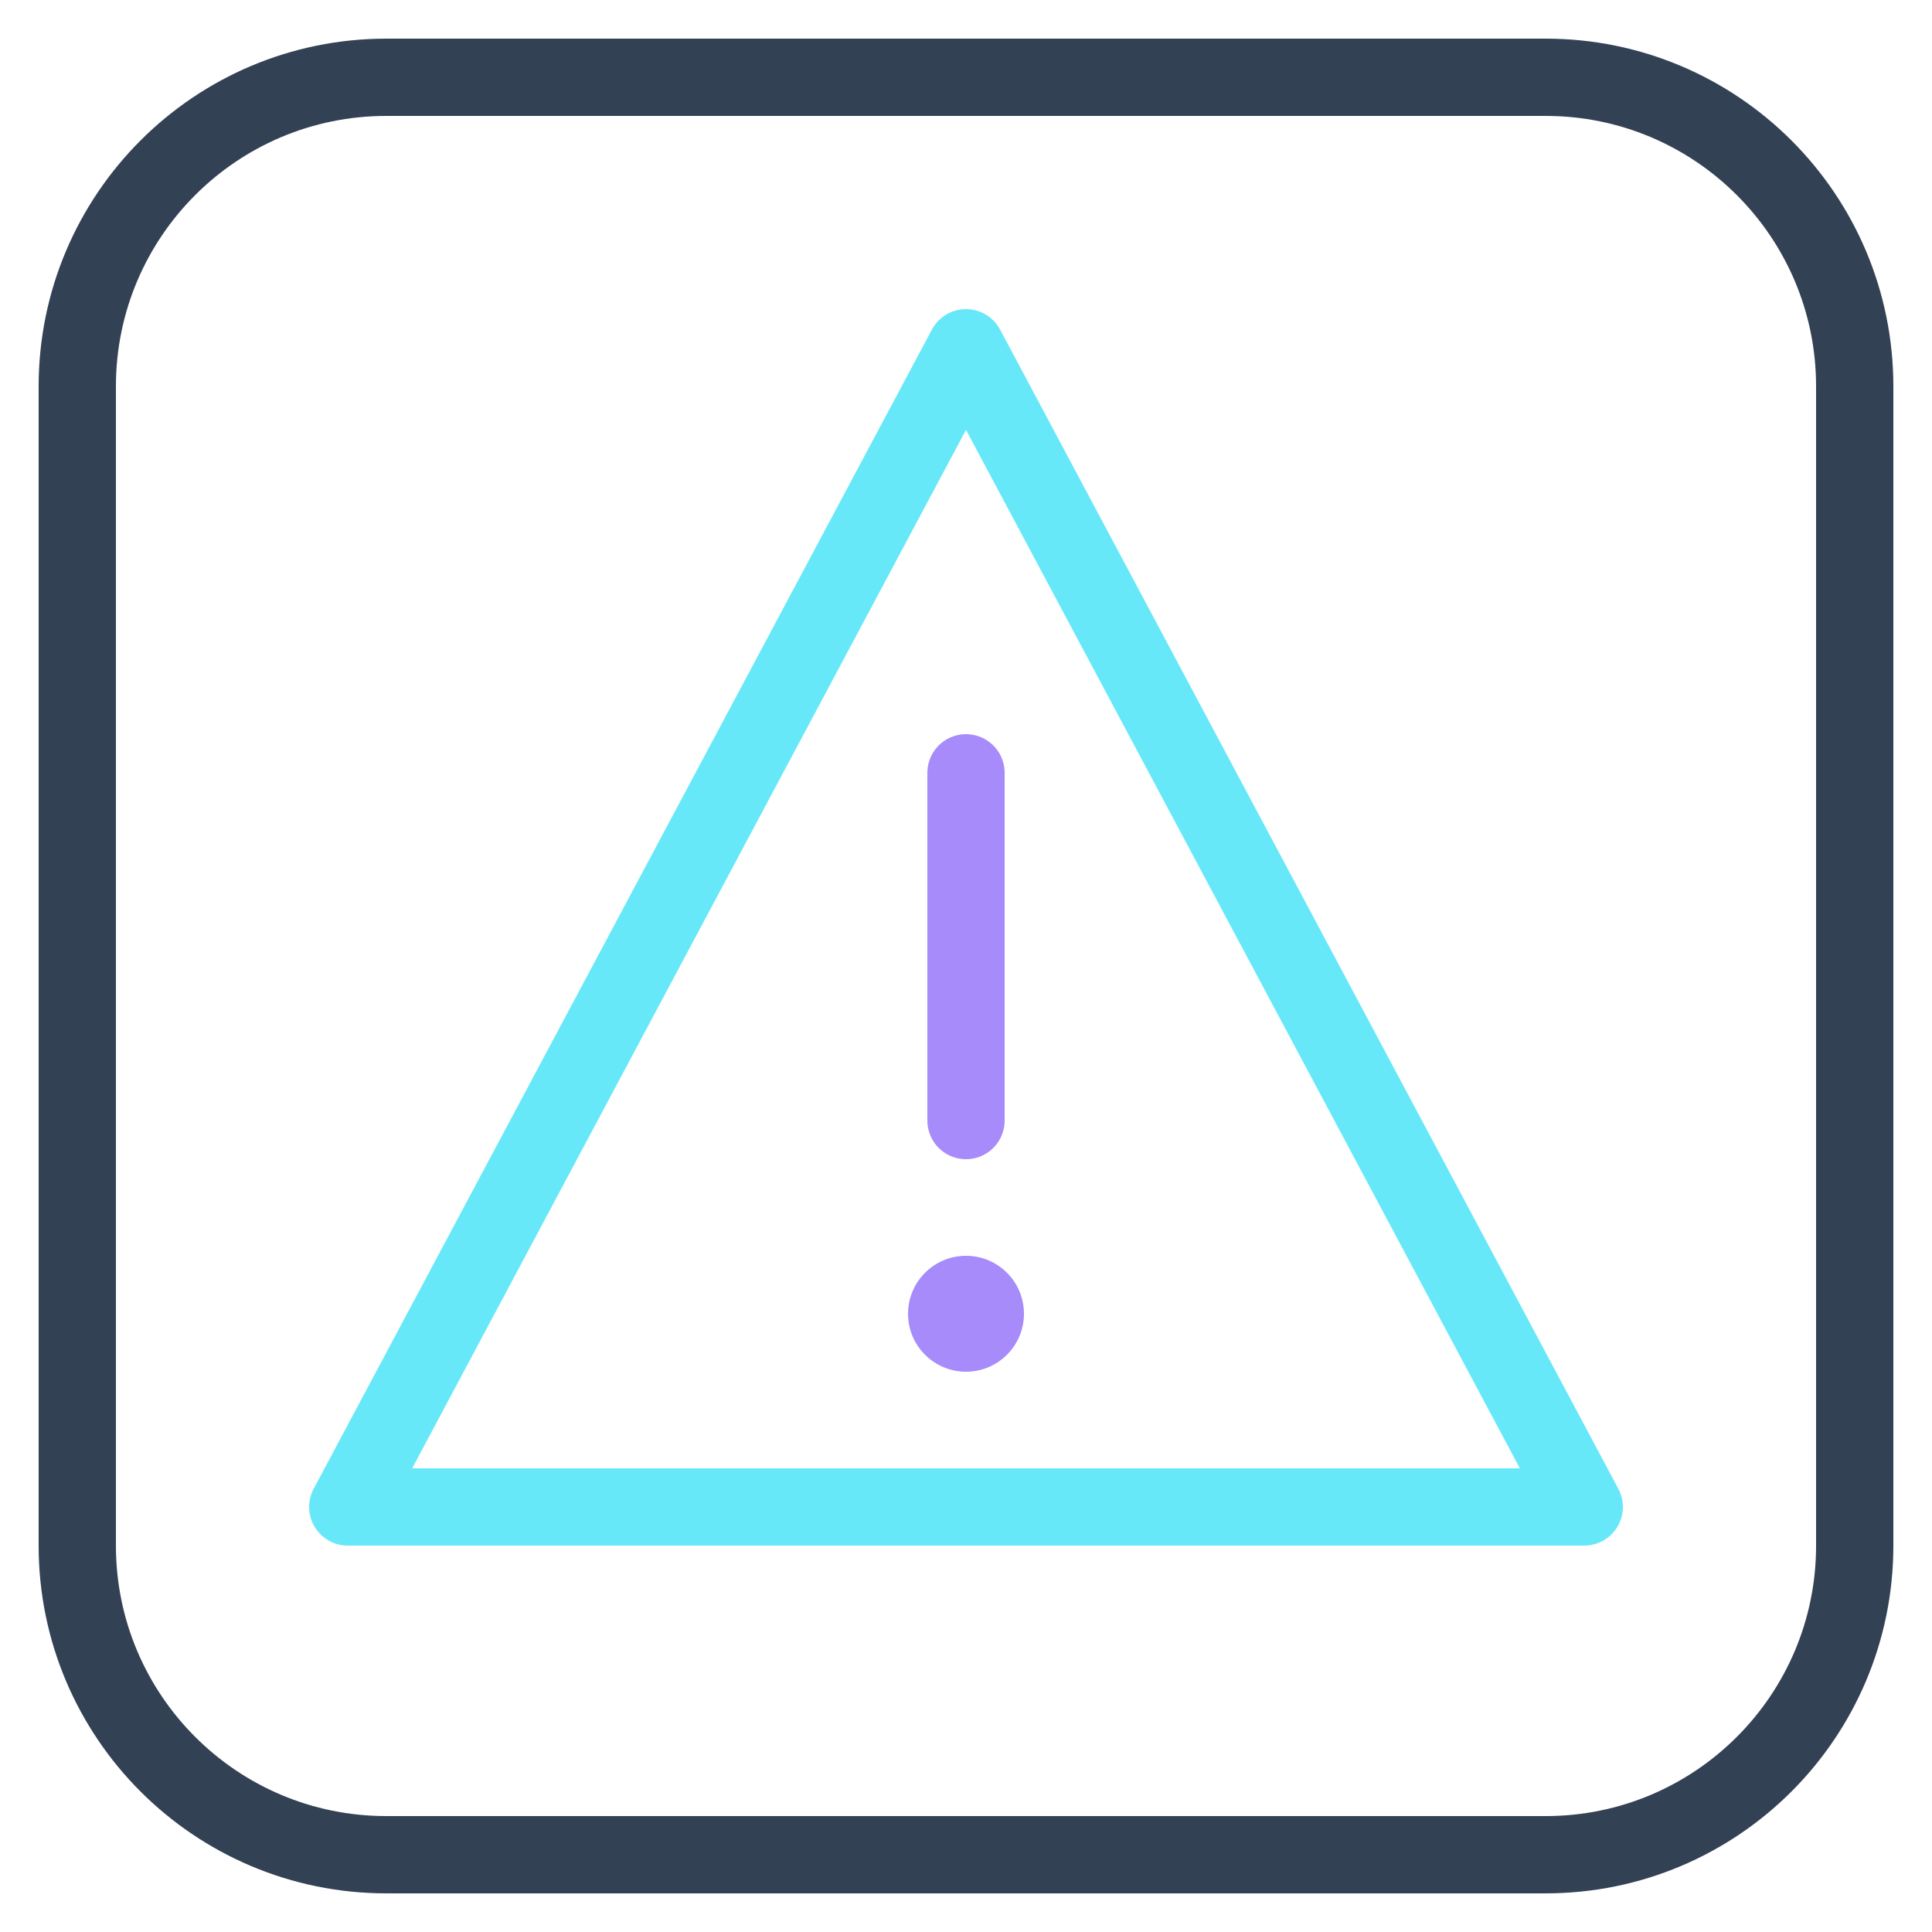
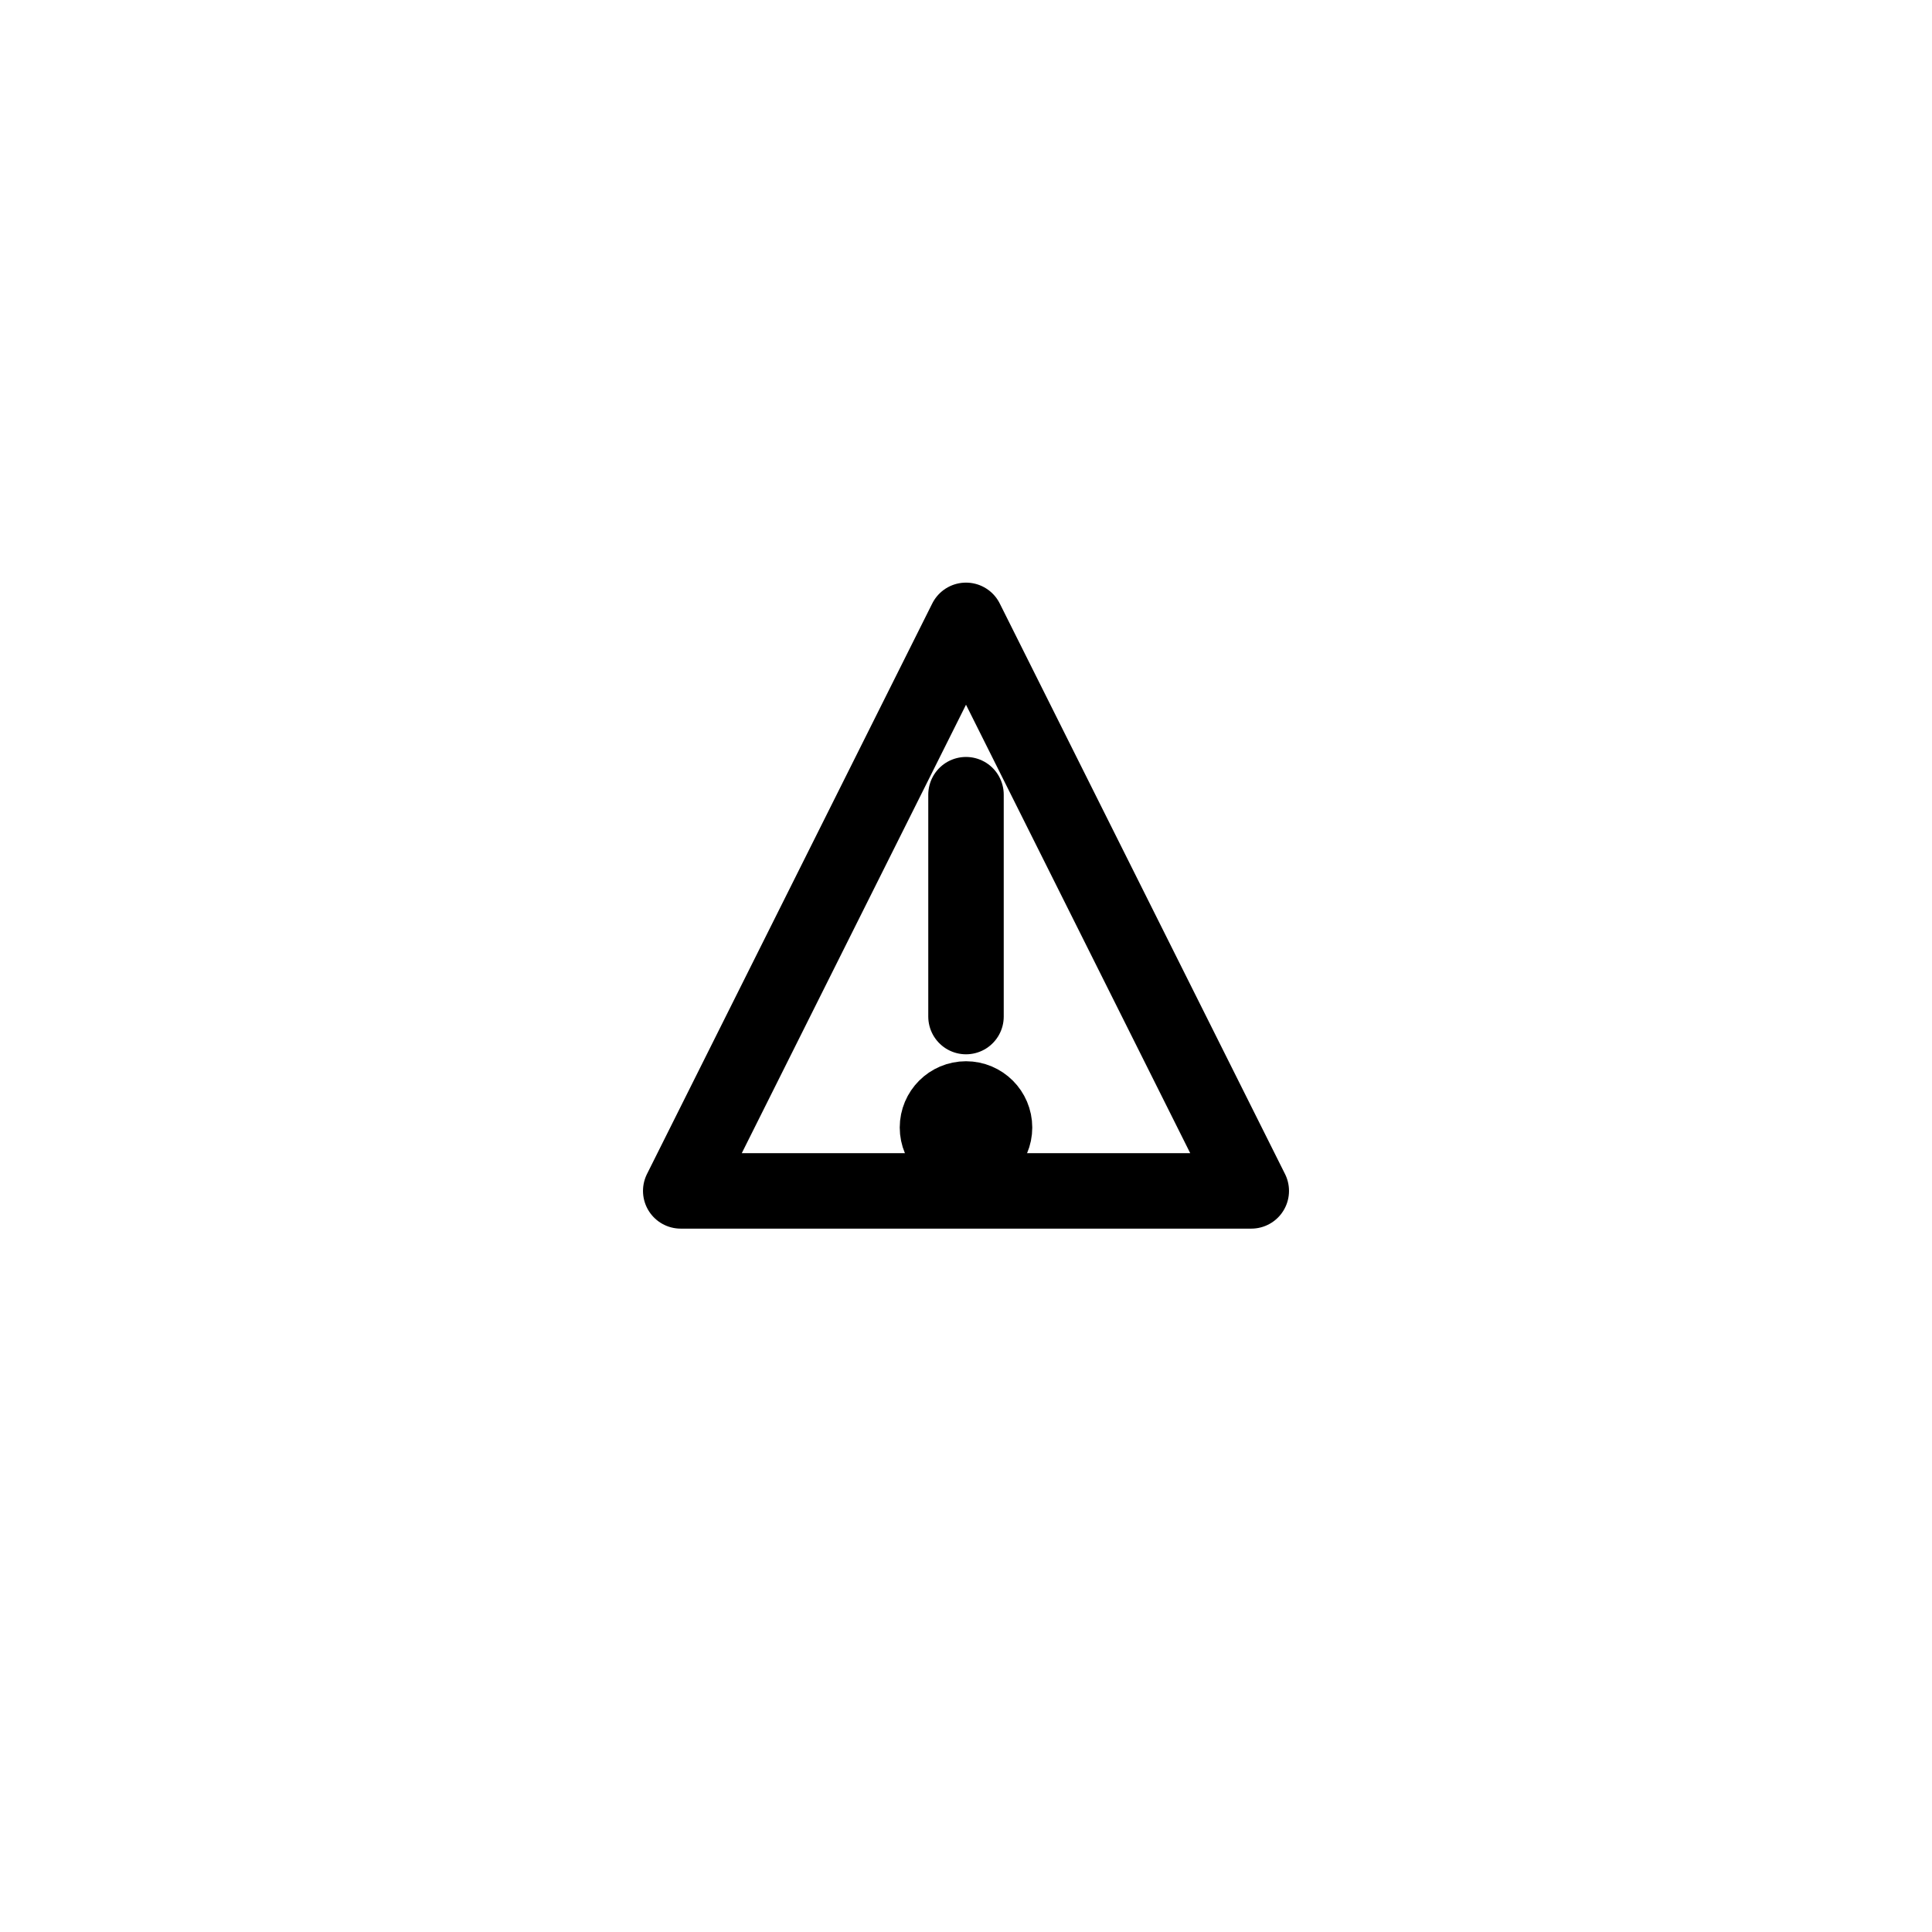
- <svg xmlns="http://www.w3.org/2000/svg" viewBox="0 0 100 100">
-   <rect x="4" y="4" width="92" height="92" rx="16" fill="none" stroke="#334155" stroke-width="4" />
-   <path d="M50 18 L82 78 H18 Z" fill="none" stroke="#67e8f9" stroke-width="4" stroke-linejoin="round" />
-   <path d="M50 40 V58" stroke="#a78bfa" stroke-width="4" stroke-linecap="round" />
-   <circle cx="50" cy="68" r="3" fill="#a78bfa" />
+ <svg xmlns="http://www.w3.org/2000/svg" width="256" height="256" viewBox="0 0 256 256" role="img" aria-label="AstraGlyph logogram: danger">
+   <g stroke="black" stroke-width="10" stroke-linecap="round" stroke-linejoin="round" fill="none">
+     <polygon points="128.00,82.20 90.20,157.80 165.80,157.80" />
+     <line x1="128.00" y1="105.30" x2="128.00" y2="134.70" />
+     <circle cx="128.00" cy="149.40" r="3.78" fill="black" stroke="black" />
+   </g>
</svg>
